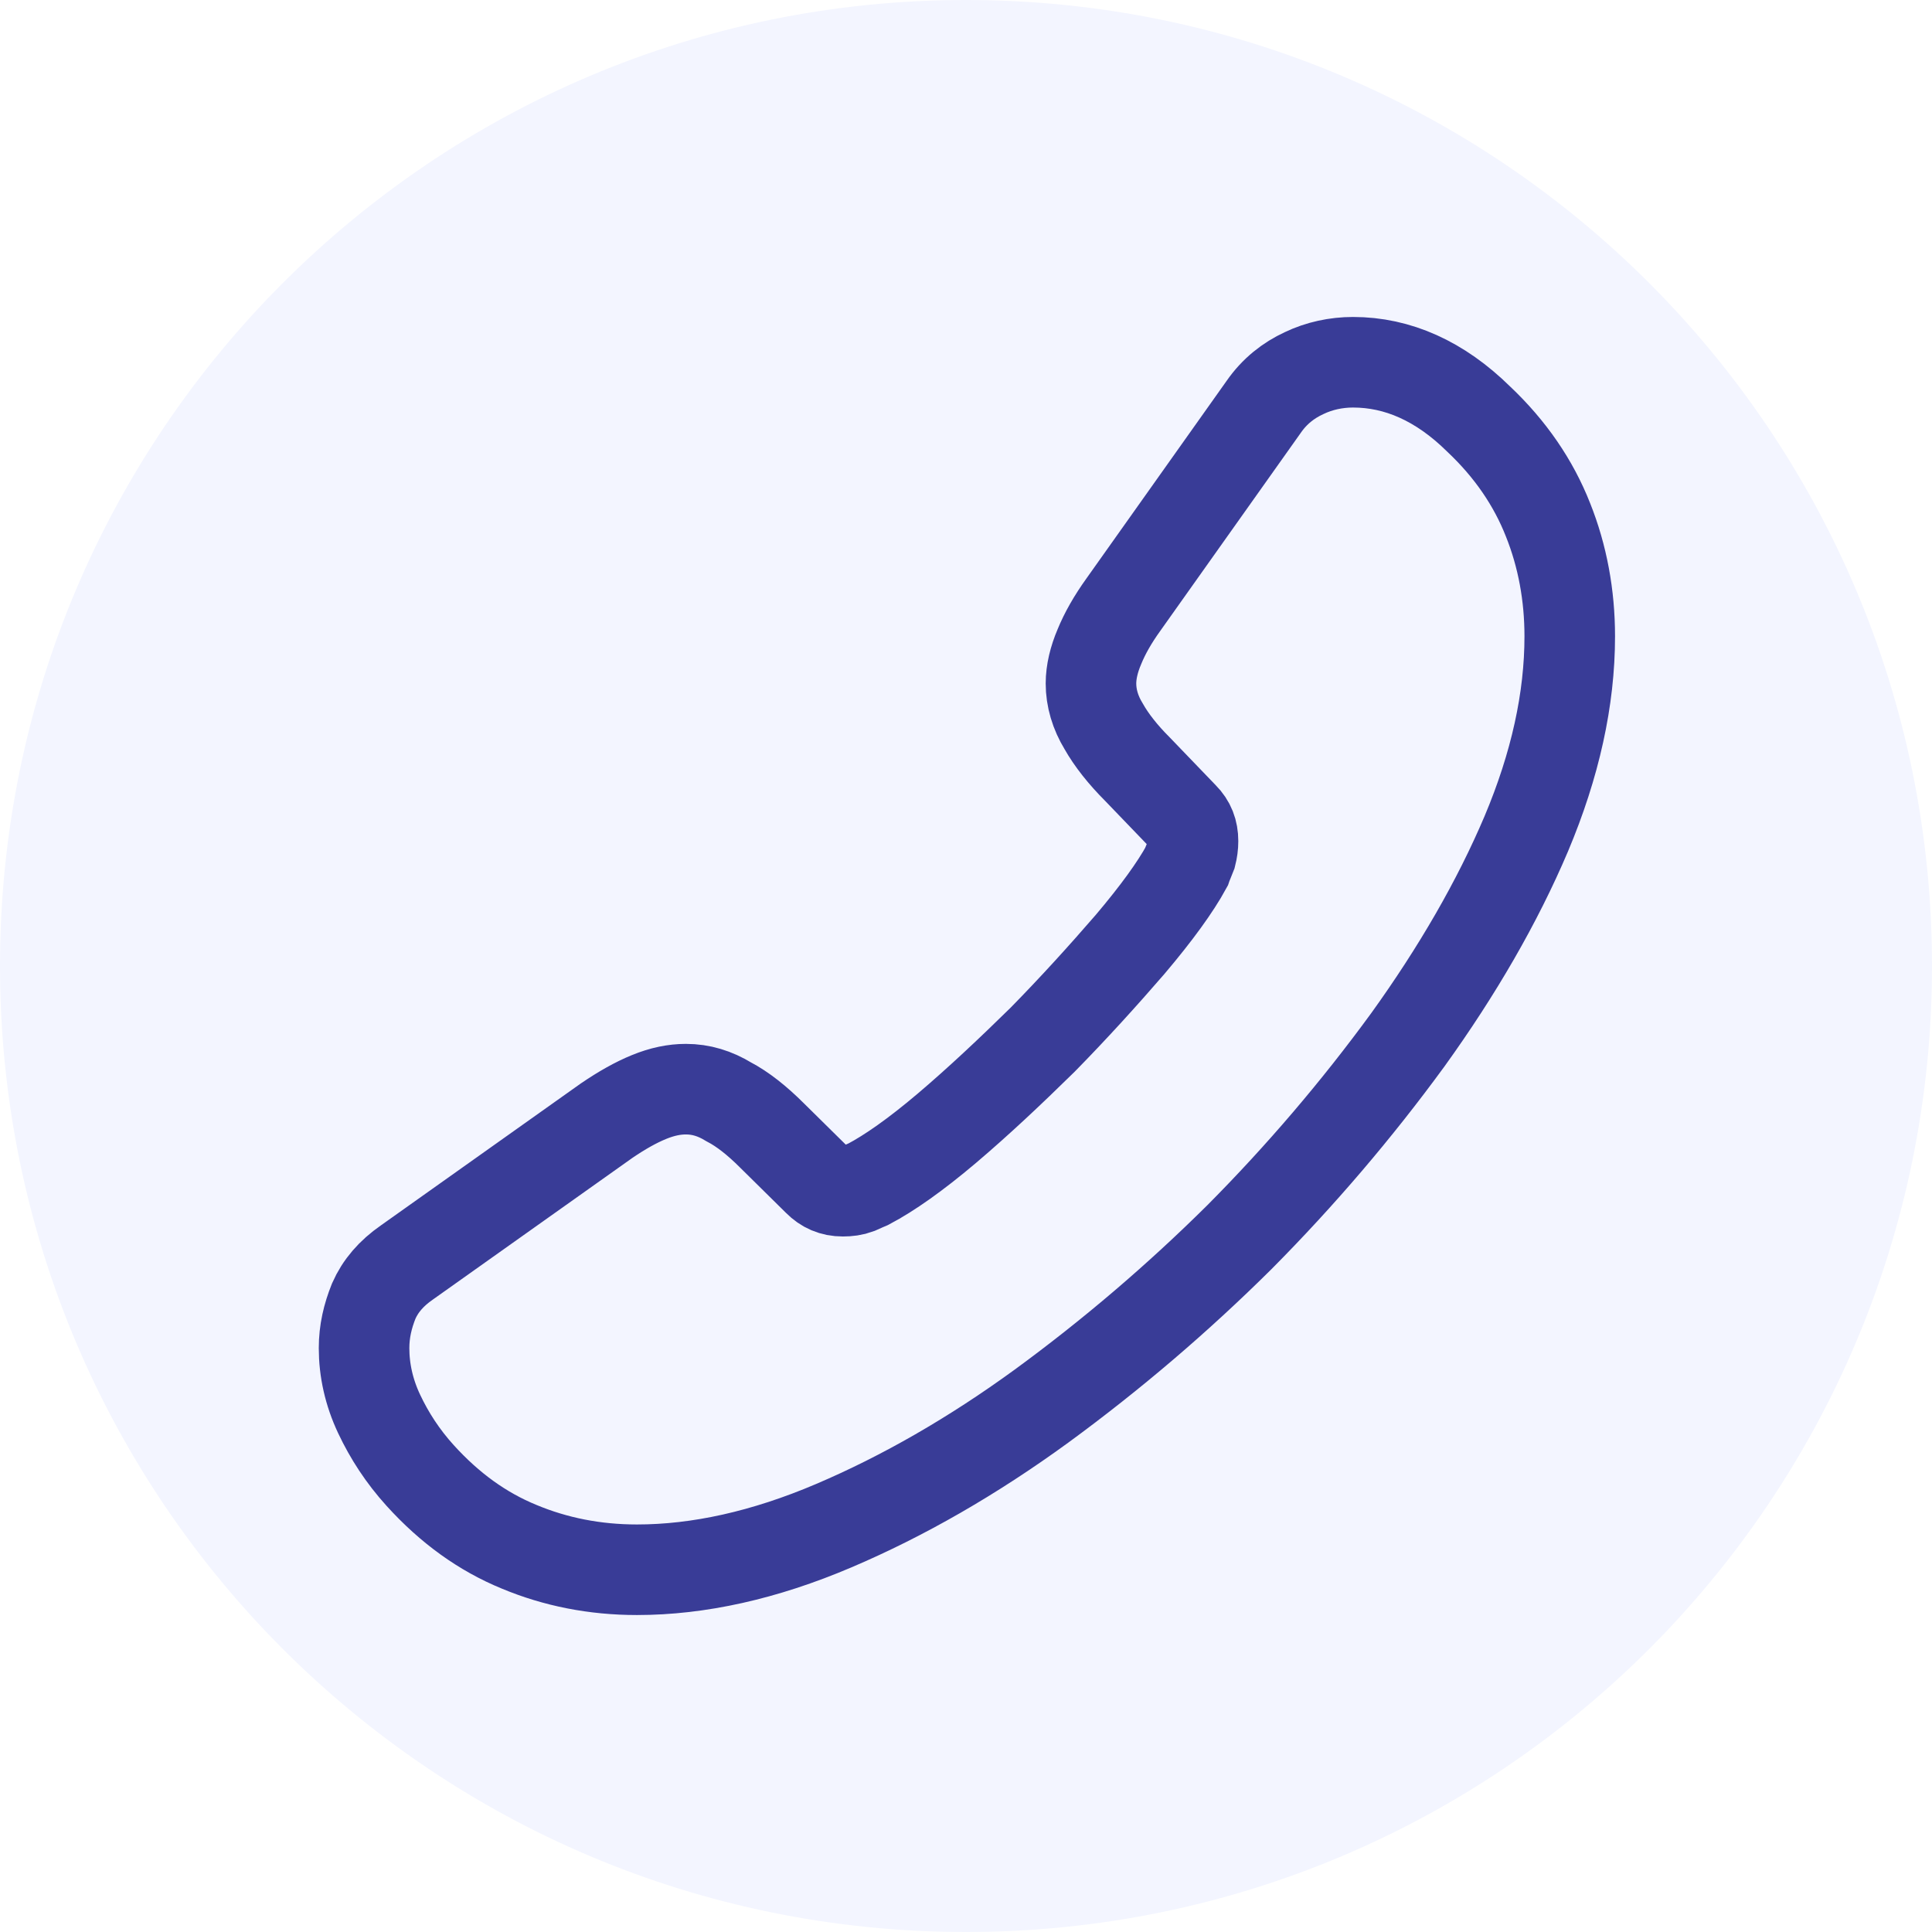
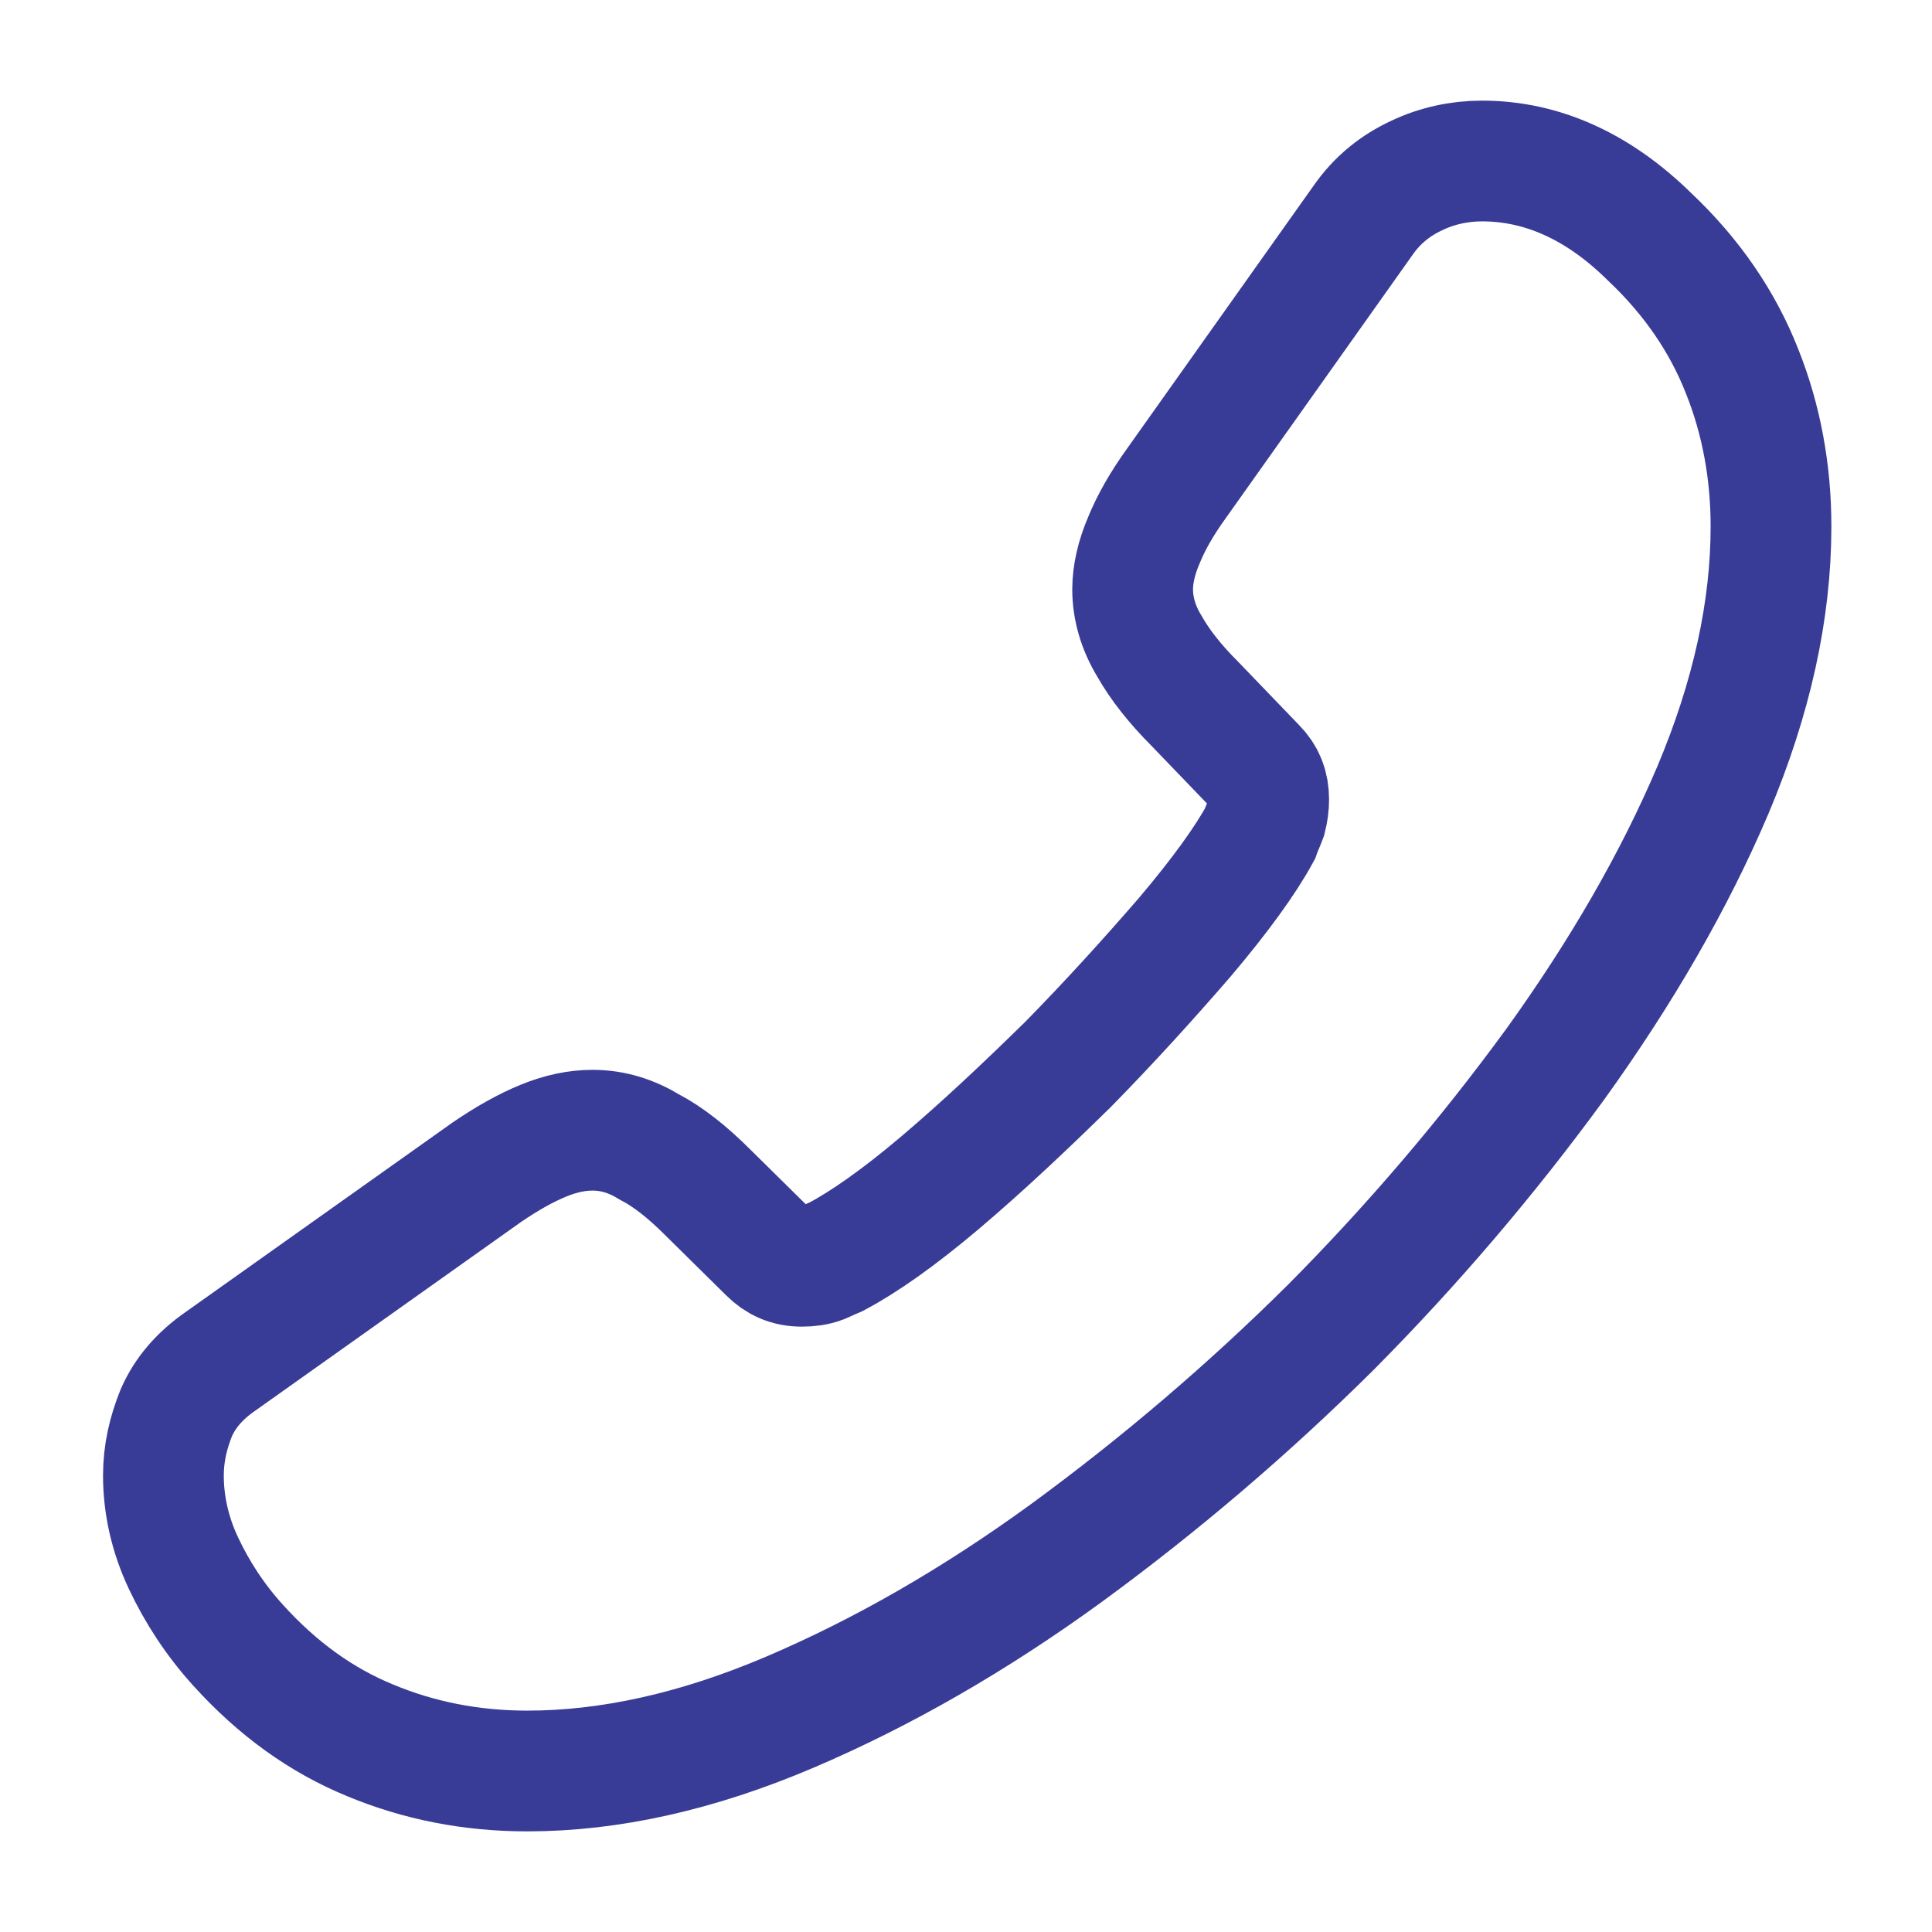
- <svg xmlns="http://www.w3.org/2000/svg" width="32" height="32" viewBox="0 0 32 32" fill="none">
-   <path d="M32 16C32 24.837 24.837 32 16 32C7.163 32 -3.8147e-06 24.837 -3.8147e-06 16C-3.8147e-06 7.163 7.163 -3.8147e-06 16 -3.8147e-06C24.837 -3.8147e-06 32 7.163 32 16Z" fill="#F3F5FF" />
-   <path d="M6.03 22.33C6.03 22.69 6.11 23.06 6.28 23.42C6.45 23.78 6.67 24.12 6.96 24.44C7.45 24.98 7.99 25.37 8.6 25.62C9.2 25.87 9.85 26 10.55 26C11.57 26 12.66 25.76 13.81 25.27C14.96 24.78 16.11 24.12 17.25 23.29C18.412 22.44 19.508 21.504 20.53 20.49C21.541 19.472 22.474 18.379 23.32 17.22C24.14 16.08 24.8 14.94 25.28 13.81C25.76 12.67 26 11.58 26 10.54C26 9.86 25.88 9.21 25.64 8.61C25.4 8 25.02 7.44 24.49 6.94C23.85 6.31 23.15 6 22.41 6C22.13 6 21.85 6.06 21.6 6.18C21.34 6.3 21.11 6.48 20.93 6.74L18.61 10.01C18.43 10.26 18.3 10.49 18.21 10.71C18.12 10.92 18.07 11.13 18.07 11.32C18.07 11.56 18.14 11.8 18.28 12.03C18.41 12.26 18.6 12.5 18.84 12.74L19.6 13.53C19.71 13.64 19.76 13.77 19.76 13.93C19.76 14.01 19.75 14.08 19.73 14.16C19.7 14.24 19.67 14.3 19.65 14.36C19.47 14.69 19.16 15.12 18.72 15.64C18.27 16.16 17.79 16.69 17.27 17.22C16.73 17.75 16.21 18.24 15.68 18.69C15.16 19.13 14.73 19.43 14.39 19.61C14.34 19.63 14.28 19.66 14.21 19.69C14.13 19.72 14.05 19.73 13.96 19.73C13.79 19.73 13.66 19.67 13.55 19.56L12.79 18.81C12.54 18.56 12.3 18.37 12.07 18.25C11.84 18.11 11.61 18.04 11.36 18.04C11.17 18.04 10.97 18.08 10.75 18.17C10.53 18.26 10.3 18.39 10.05 18.56L6.74 20.91C6.48 21.09 6.3 21.3 6.19 21.55C6.09 21.8 6.03 22.05 6.03 22.33Z" stroke="#393C97" stroke-width="1.5" stroke-miterlimit="10" />
+ <svg xmlns="http://www.w3.org/2000/svg" width="24" height="24" viewBox="0 0 24 24" fill="none">
+   <path d="M2.03 18.33C2.03 18.69 2.11 19.06 2.28 19.42C2.45 19.78 2.67 20.12 2.96 20.44C3.45 20.98 3.99 21.37 4.6 21.62C5.2 21.87 5.85 22 6.55 22C7.57 22 8.66 21.76 9.81 21.27C10.96 20.78 12.11 20.12 13.25 19.29C14.412 18.44 15.508 17.504 16.53 16.49C17.541 15.472 18.474 14.379 19.32 13.22C20.14 12.08 20.8 10.94 21.28 9.81C21.76 8.67 22 7.58 22 6.54C22 5.86 21.88 5.21 21.64 4.61C21.4 4 21.02 3.44 20.49 2.94C19.85 2.31 19.15 2 18.41 2C18.13 2 17.85 2.06 17.6 2.18C17.34 2.3 17.11 2.48 16.93 2.74L14.61 6.01C14.43 6.26 14.3 6.49 14.21 6.71C14.12 6.92 14.07 7.13 14.07 7.32C14.07 7.56 14.14 7.8 14.28 8.03C14.41 8.26 14.6 8.5 14.84 8.74L15.6 9.53C15.71 9.64 15.76 9.77 15.76 9.93C15.76 10.01 15.75 10.08 15.73 10.16C15.7 10.24 15.67 10.3 15.65 10.36C15.47 10.69 15.16 11.12 14.72 11.64C14.27 12.16 13.79 12.69 13.27 13.22C12.73 13.75 12.21 14.24 11.68 14.69C11.16 15.13 10.73 15.43 10.39 15.61C10.34 15.63 10.28 15.66 10.21 15.69C10.13 15.72 10.05 15.73 9.96 15.73C9.79 15.73 9.66 15.67 9.55 15.56L8.79 14.81C8.54 14.56 8.3 14.37 8.07 14.25C7.84 14.11 7.61 14.04 7.36 14.04C7.17 14.04 6.97 14.08 6.75 14.17C6.53 14.26 6.3 14.39 6.05 14.56L2.74 16.91C2.48 17.09 2.3 17.3 2.19 17.55C2.09 17.8 2.03 18.05 2.03 18.33Z" stroke="#393C97" stroke-width="1.5" stroke-miterlimit="10" />
</svg>
